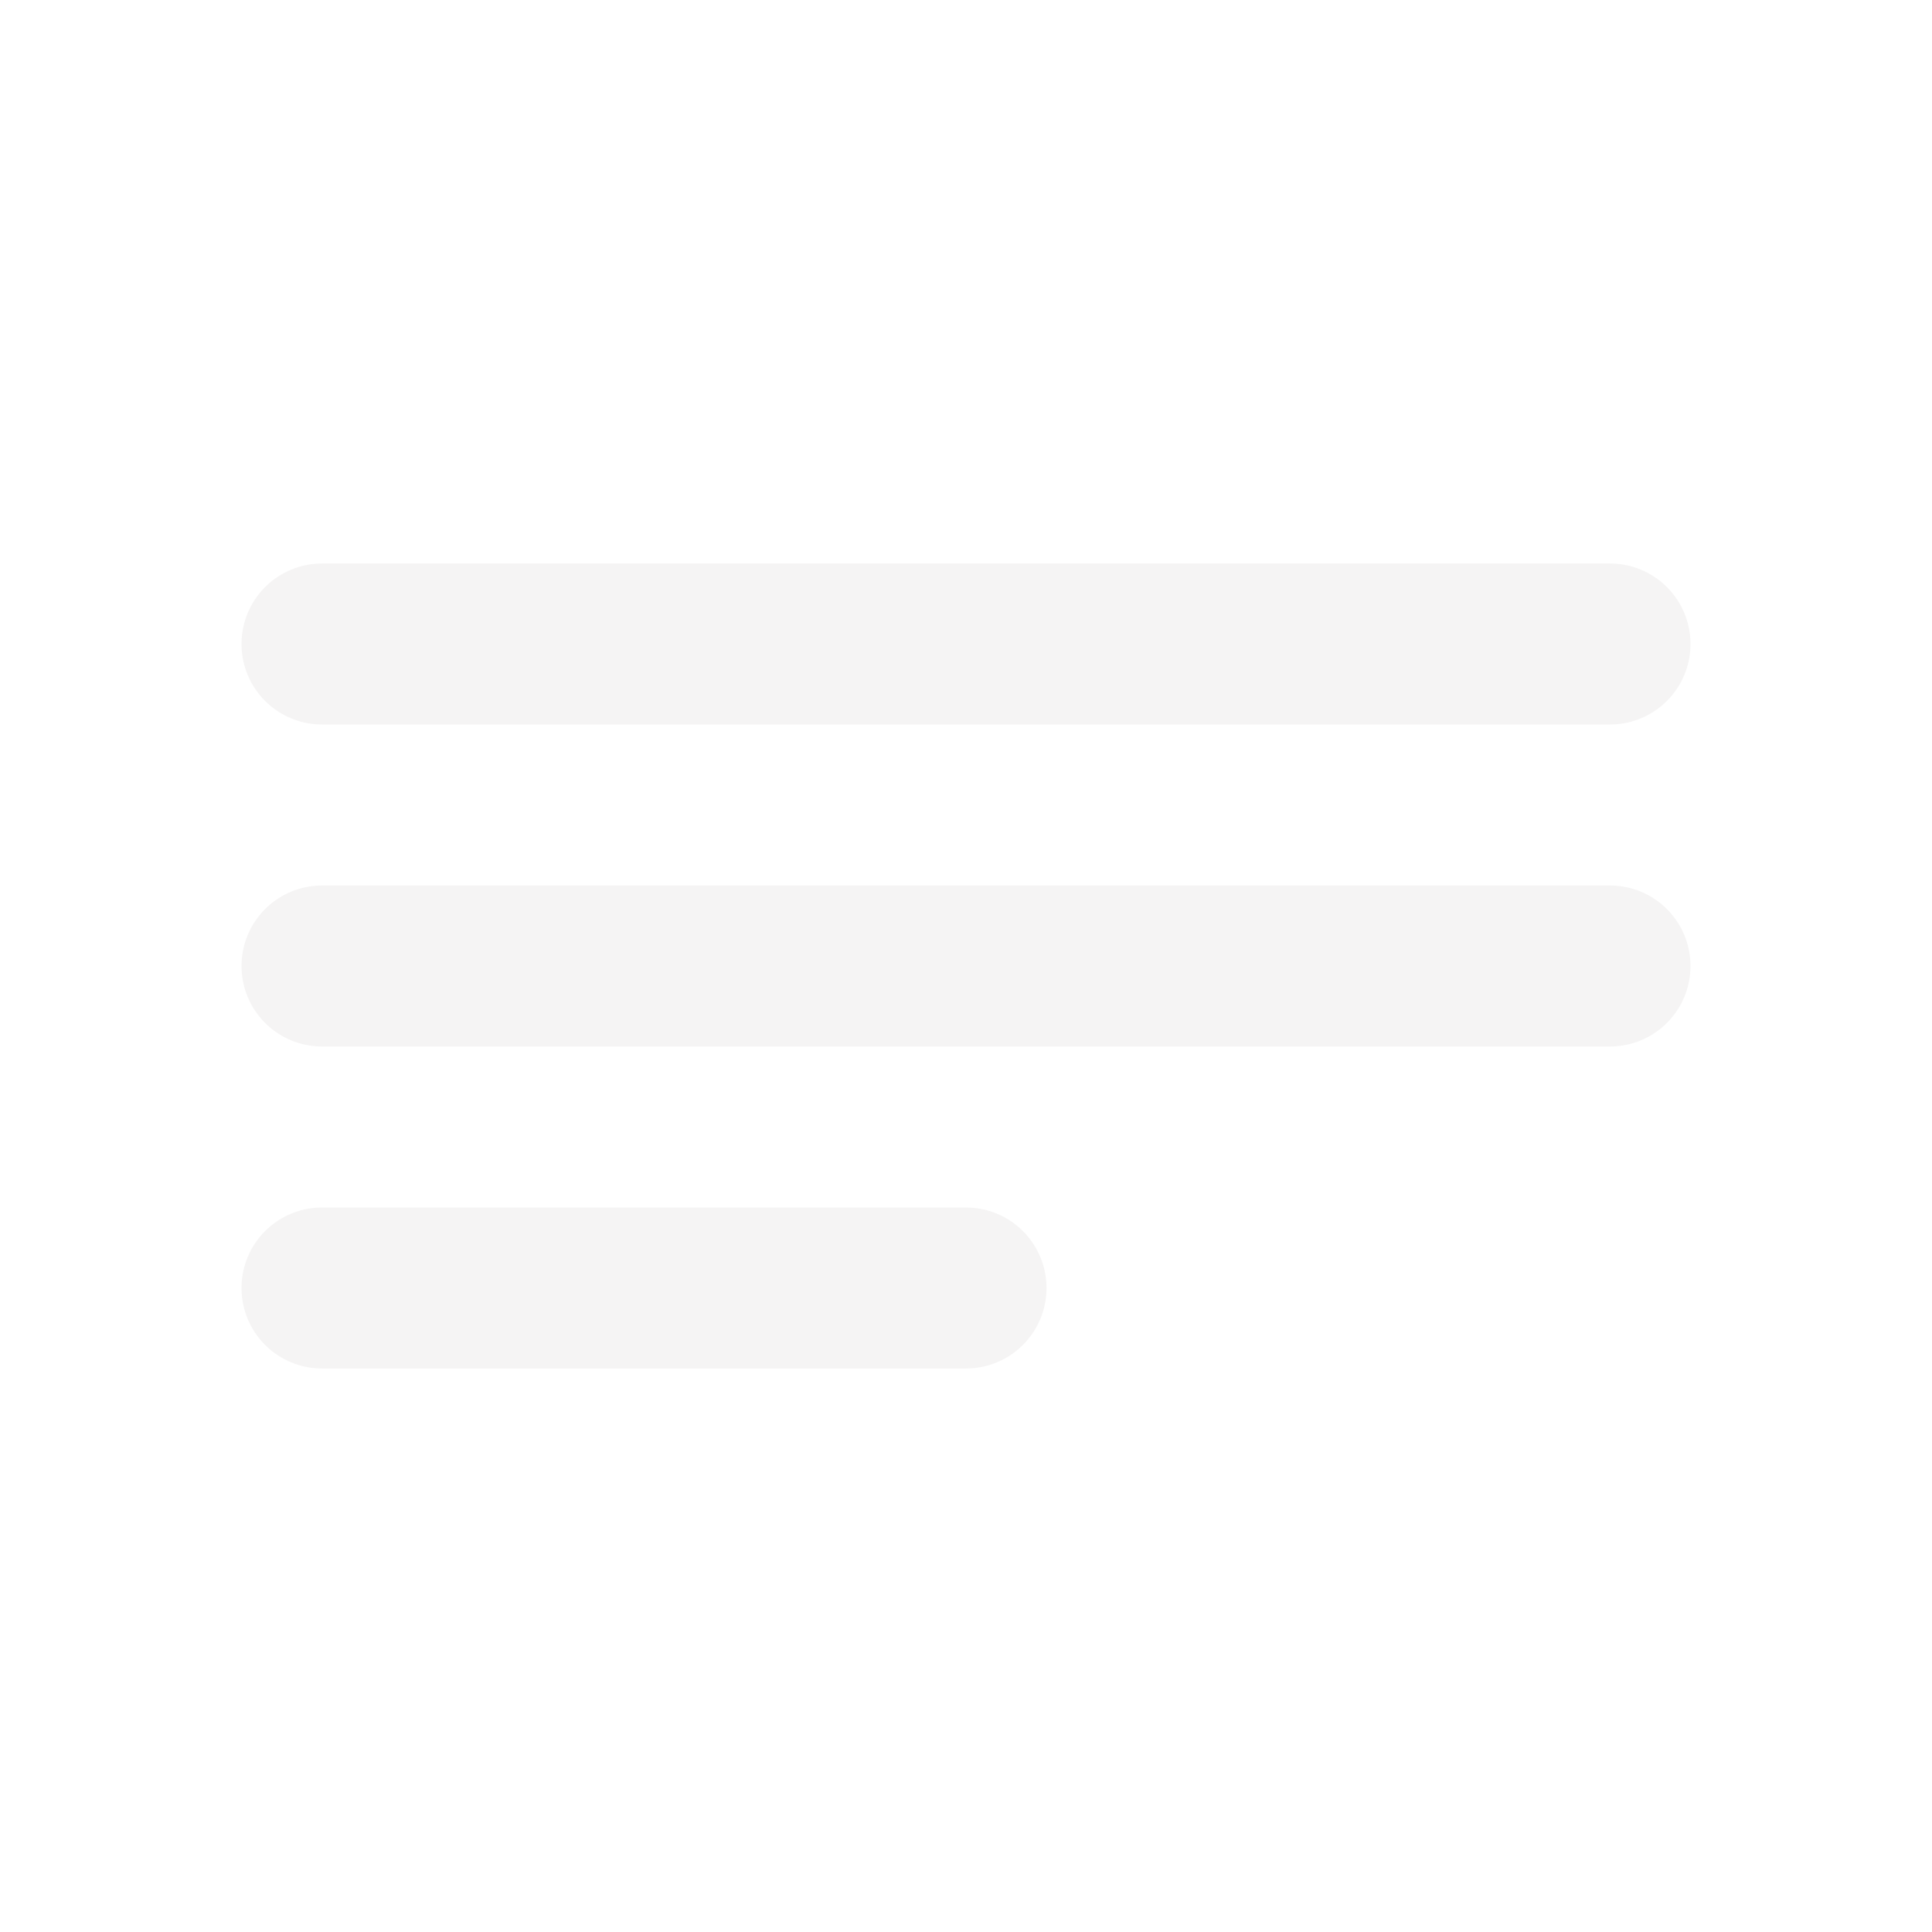
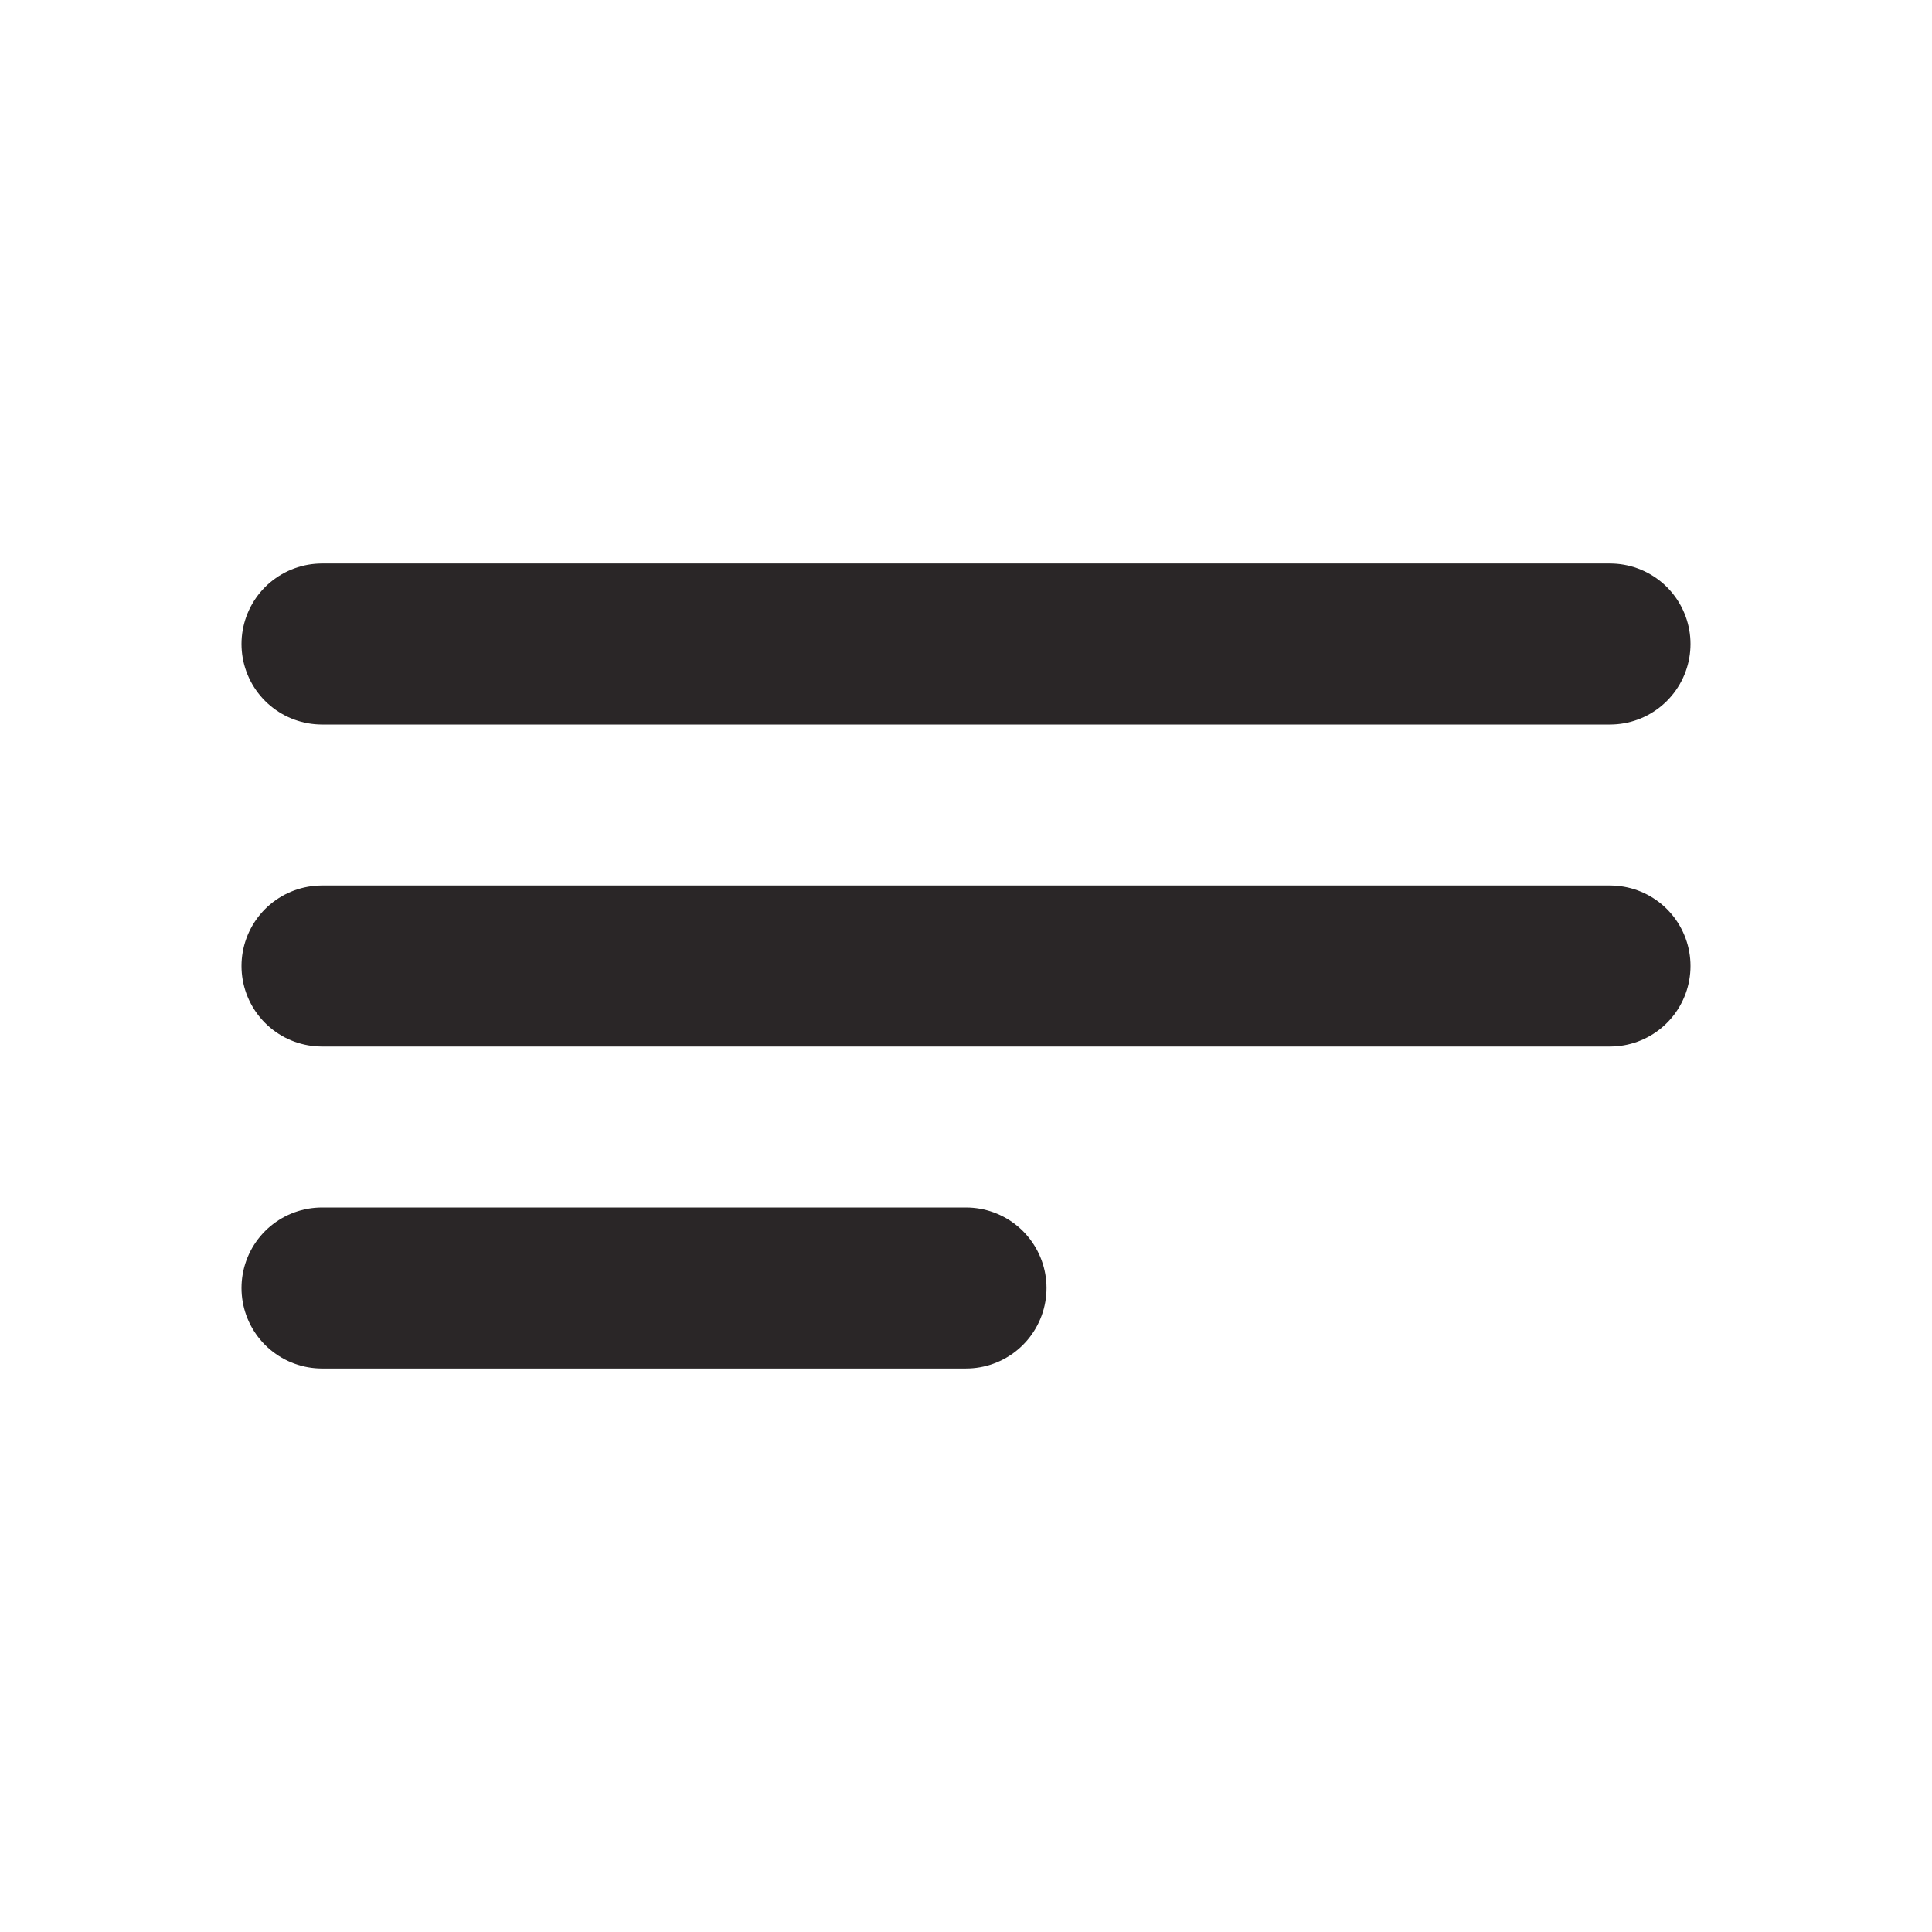
<svg xmlns="http://www.w3.org/2000/svg" width="800px" height="800px" viewBox="0 0 24 24" fill="none">
  <g id="SVGRepo_bgCarrier" stroke-width="0" />
  <g id="SVGRepo_tracerCarrier" stroke-linecap="round" stroke-linejoin="round" />
  <g id="SVGRepo_iconCarrier">
-     <path d="M4 12H20M4 8H20M4 16H12" stroke="#f5f4f4" stroke-width="2" stroke-linecap="round" stroke-linejoin="round" />
+     <path d="M4 12H20M4 8H20M4 16H12" stroke="#2a2627" stroke-width="2" stroke-linecap="round" stroke-linejoin="round" />
  </g>
</svg>
